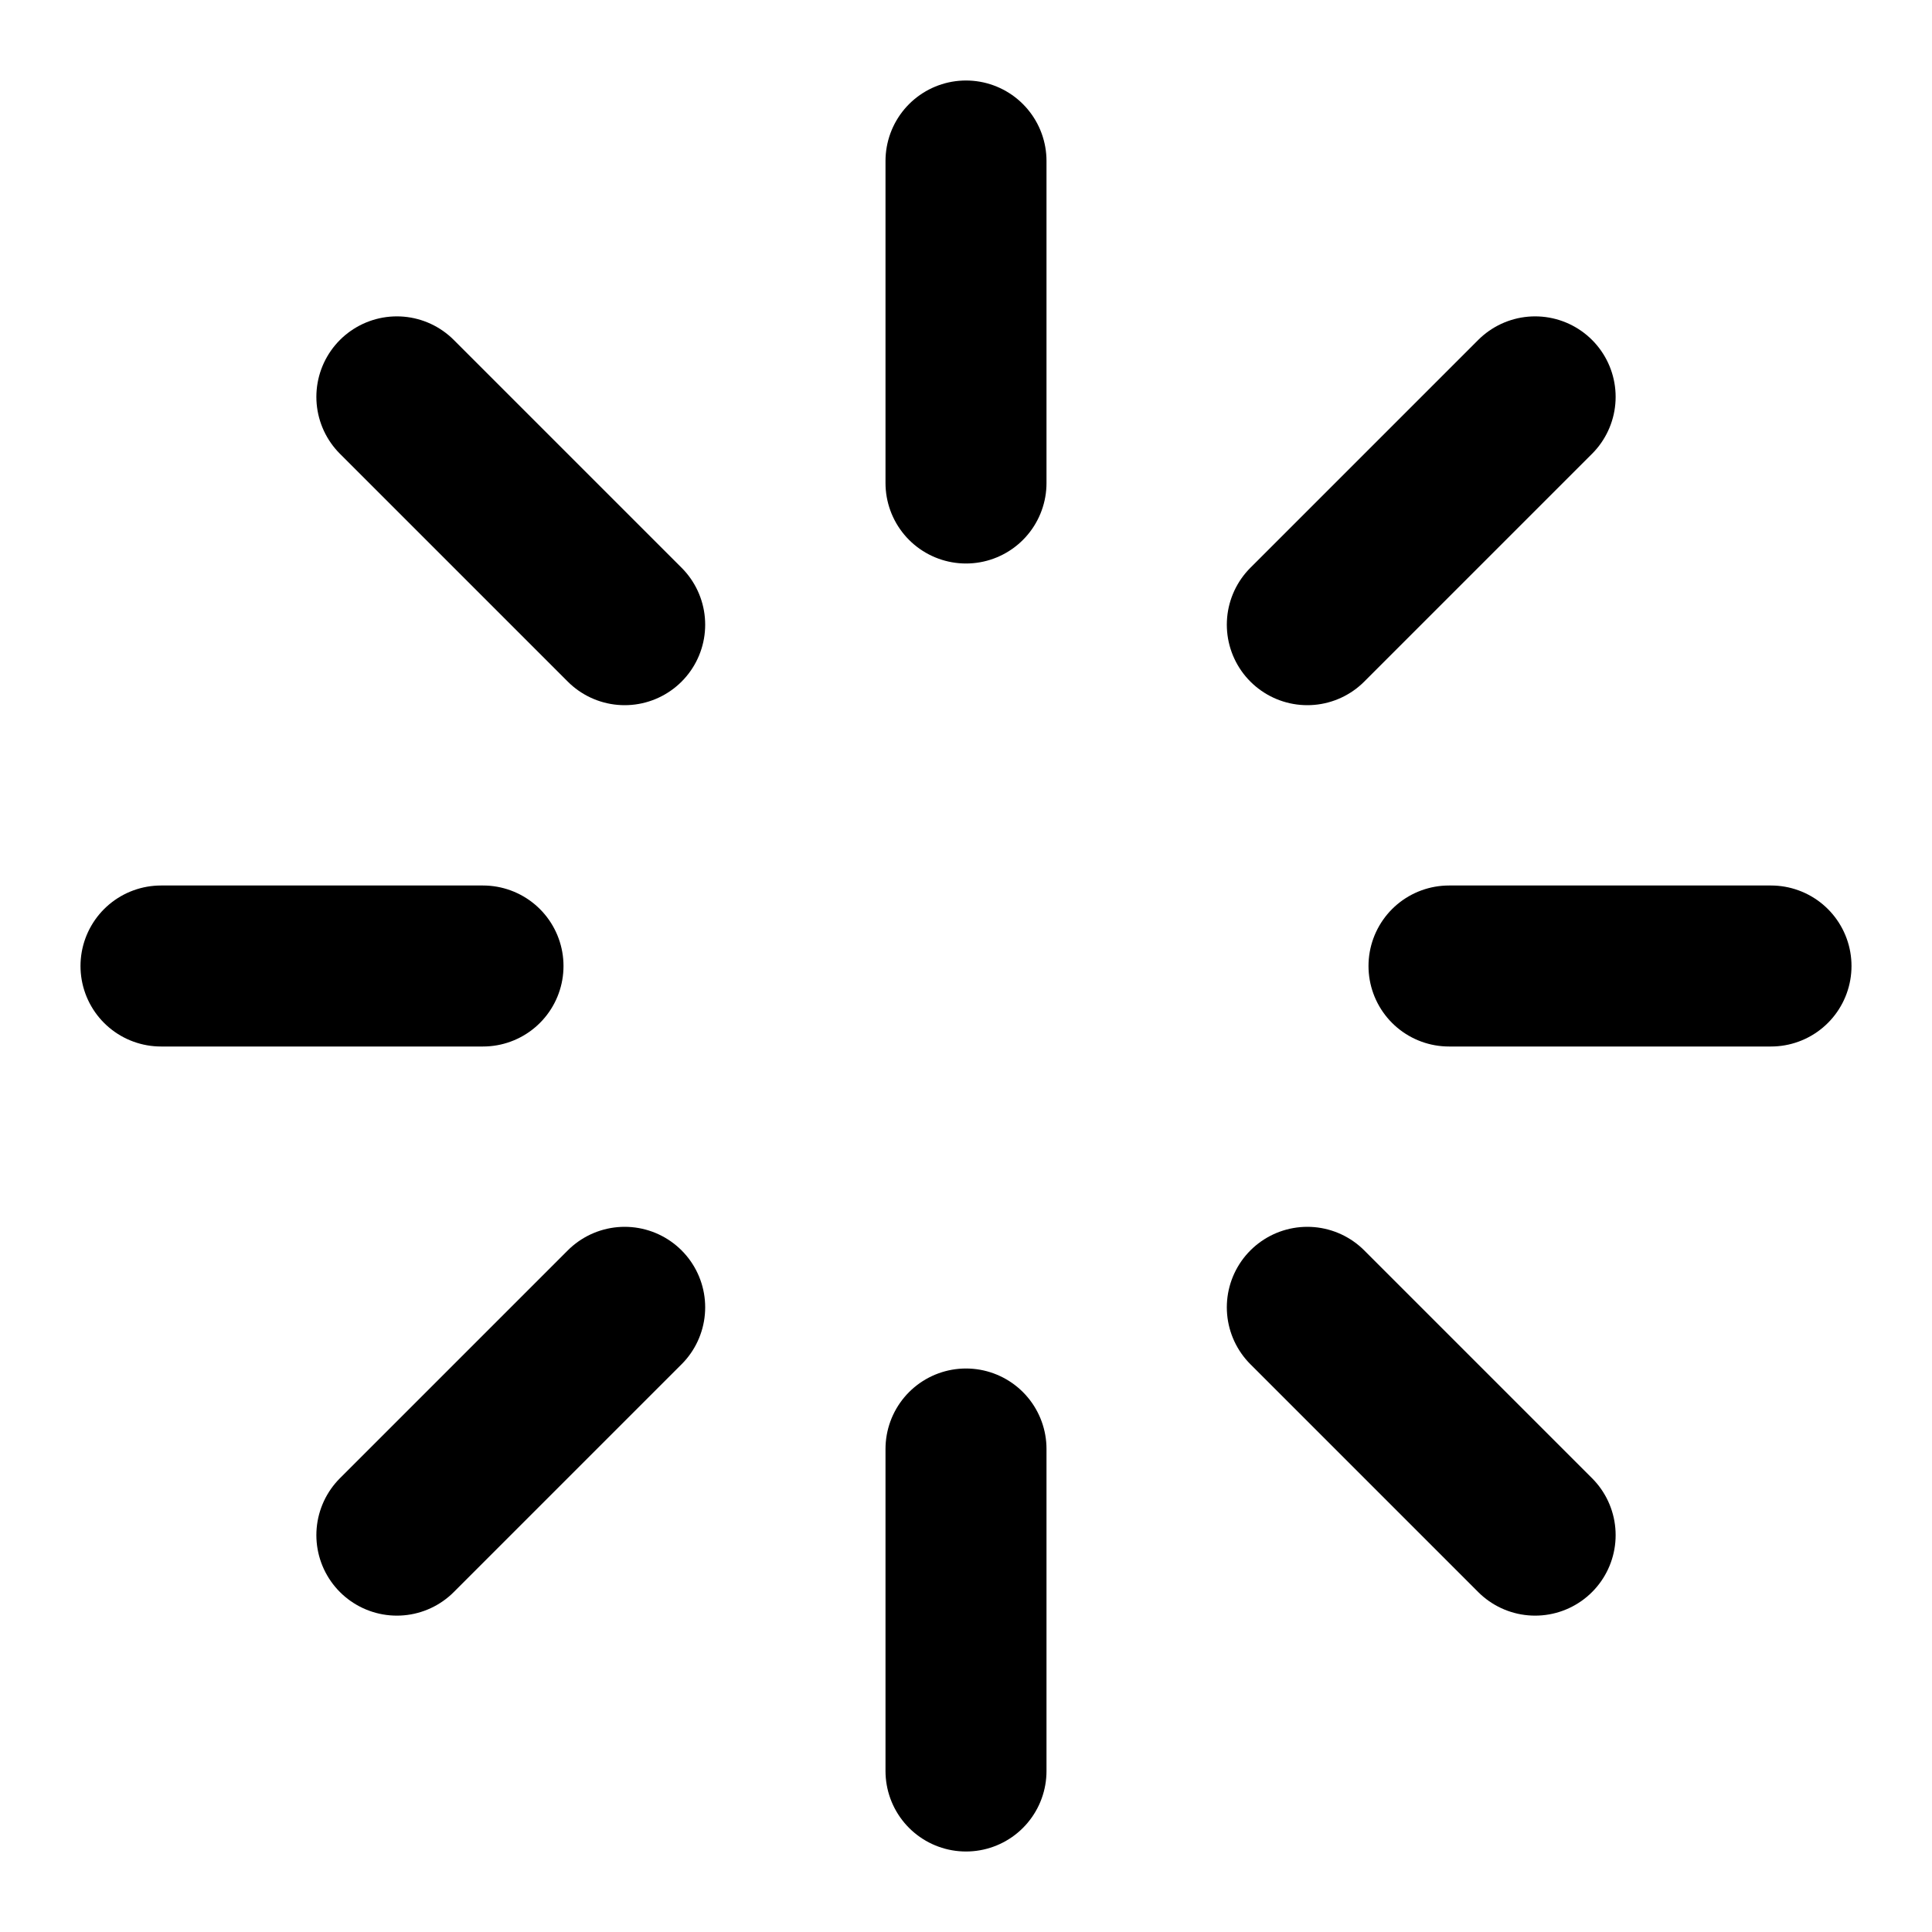
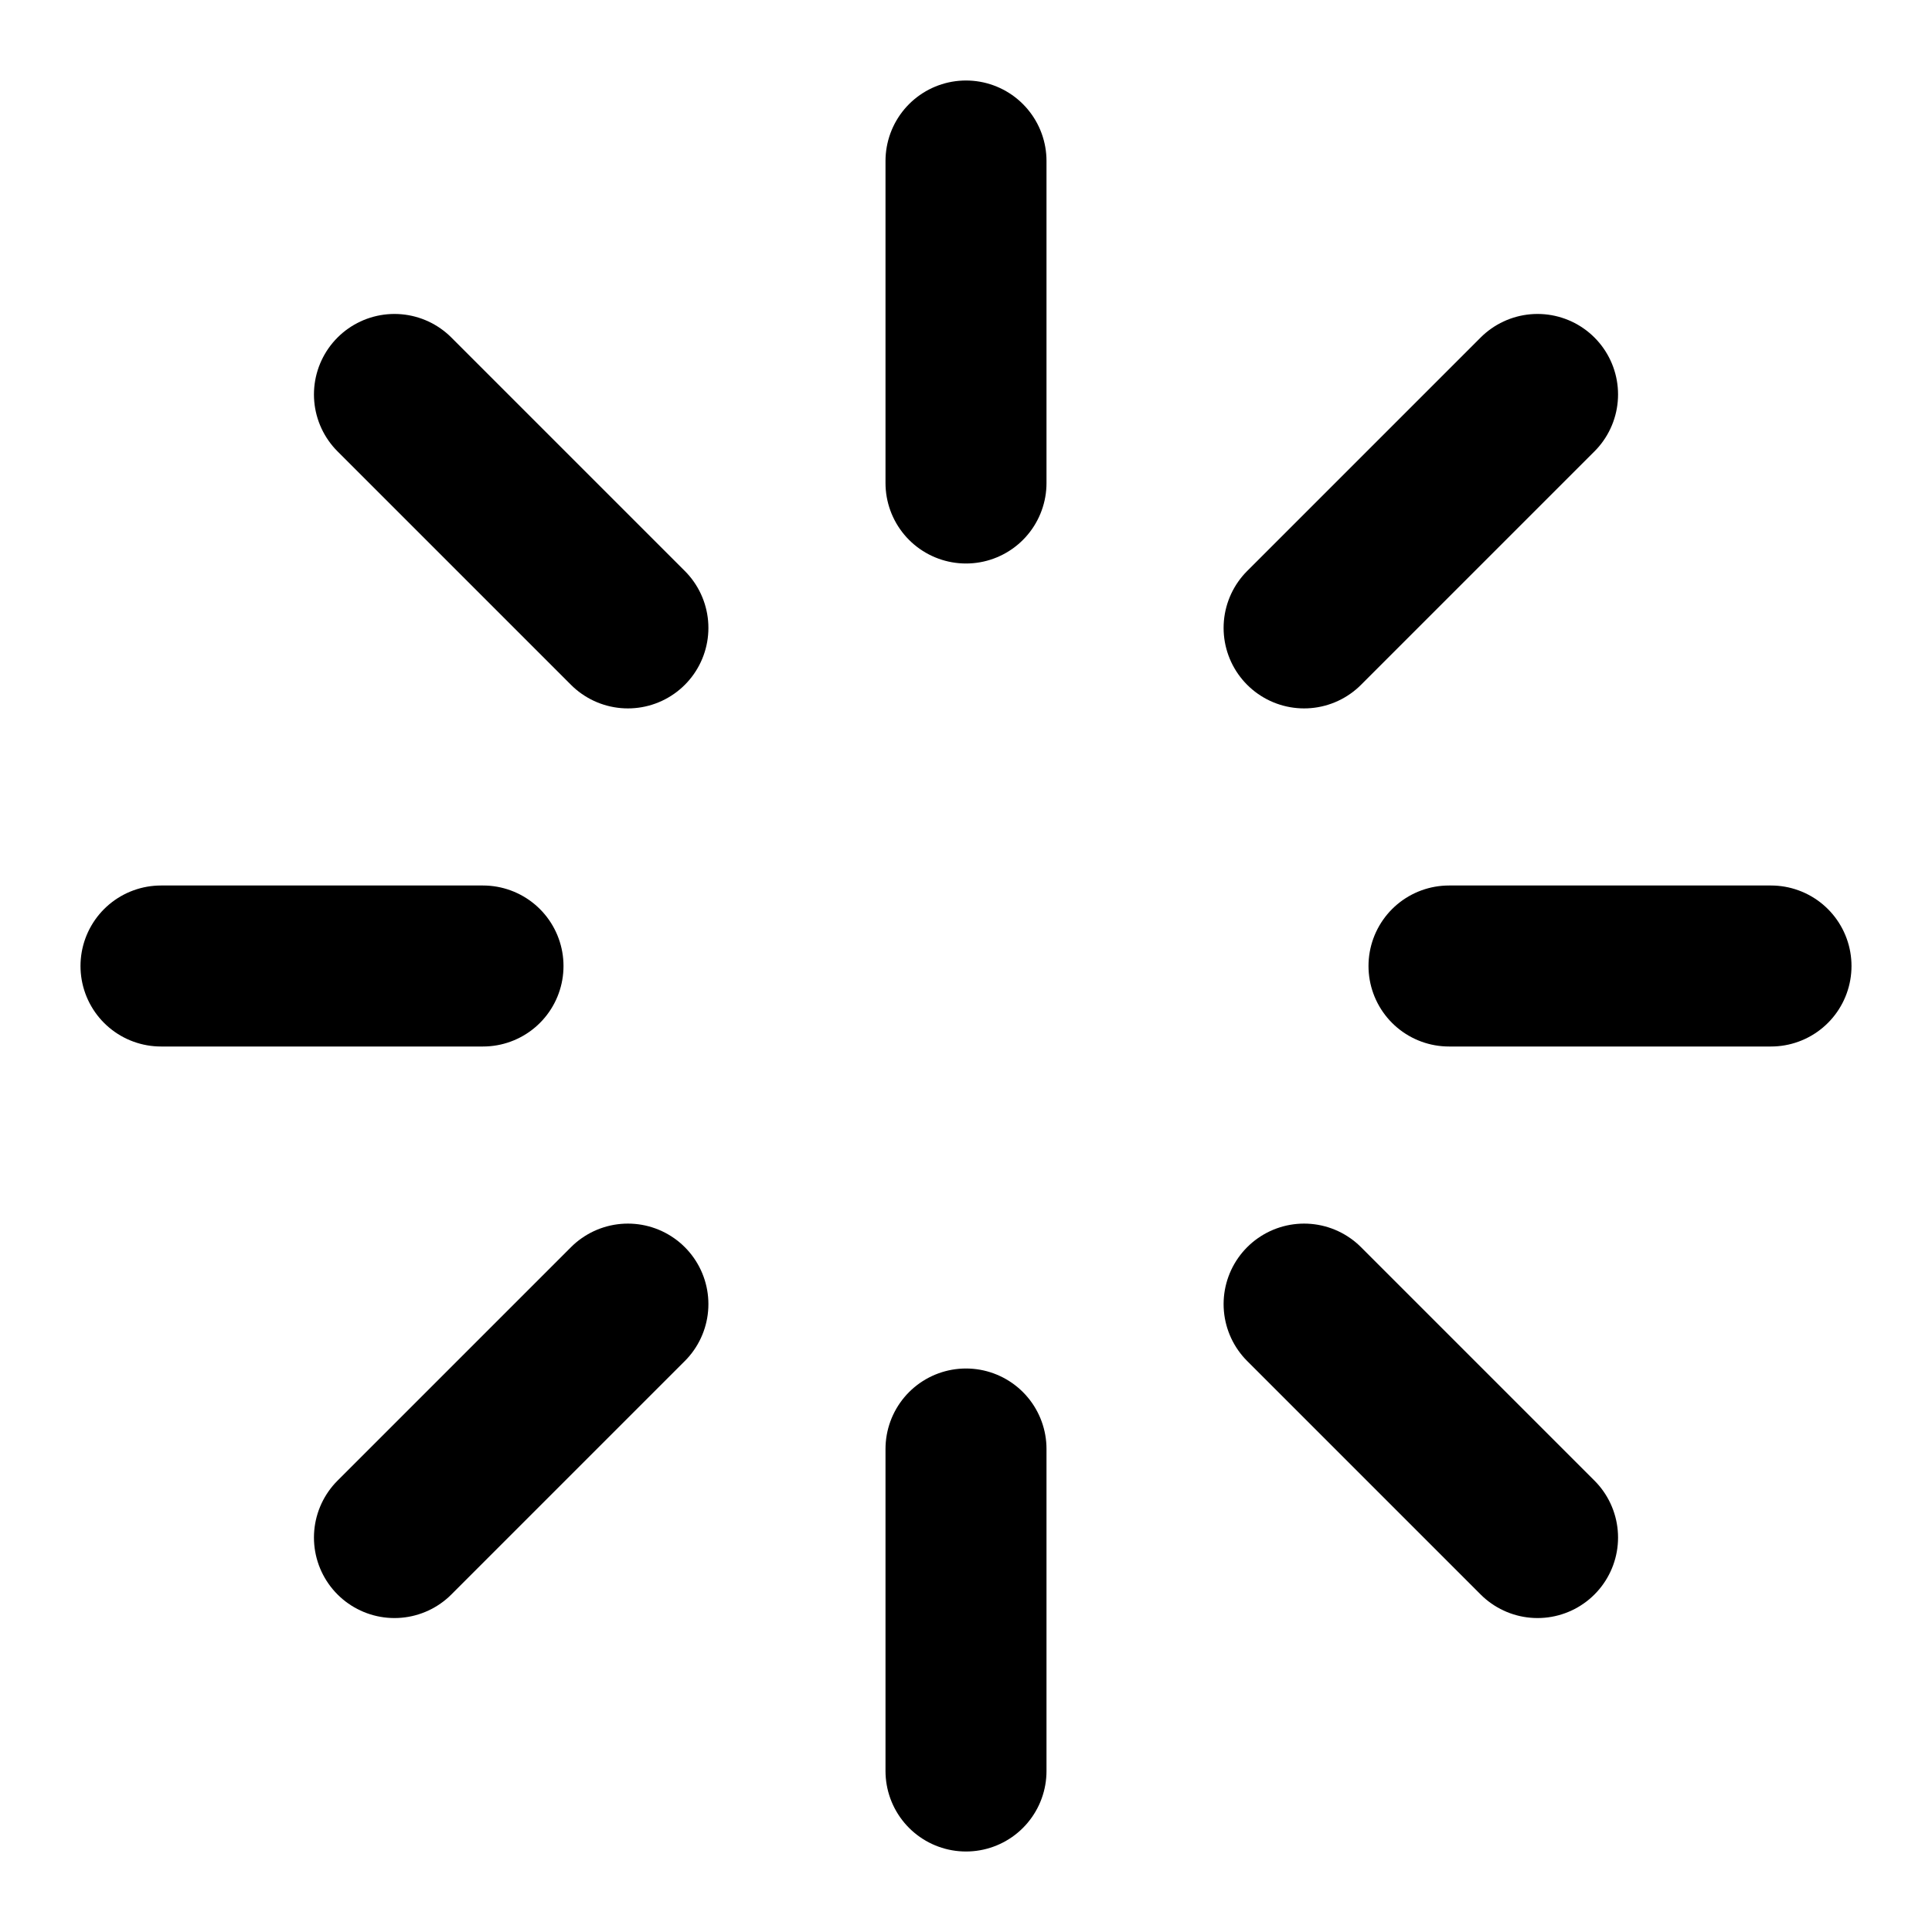
<svg xmlns="http://www.w3.org/2000/svg" class="icon icon-loader" viewBox="0 0 24 24" fill="none" stroke="currentColor" stroke-width="2" stroke-linecap="round" stroke-linejoin="round">
-   <line x1="12" y1="2" x2="12" y2="6" />
-   <line x1="12" y1="18" x2="12" y2="22" />
-   <line x1="4.93" y1="4.93" x2="7.76" y2="7.76" />
-   <line x1="16.24" y1="16.24" x2="19.07" y2="19.07" />
-   <line x1="2" y1="12" x2="6" y2="12" />
-   <line x1="18" y1="12" x2="22" y2="12" />
-   <line x1="4.93" y1="19.07" x2="7.76" y2="16.24" />
-   <line x1="16.24" y1="7.76" x2="19.07" y2="4.93" />
+   <path d="M12 2v4" />
+   <path d="m16.2 7.8 2.9-2.9" />
+   <path d="M18 12h4" />
+   <path d="m16.2 16.2 2.9 2.9" />
+   <path d="M12 18v4" />
+   <path d="m4.9 19.1 2.9-2.9" />
+   <path d="M2 12h4" />
+   <path d="m4.9 4.9 2.9 2.9" />
</svg>
